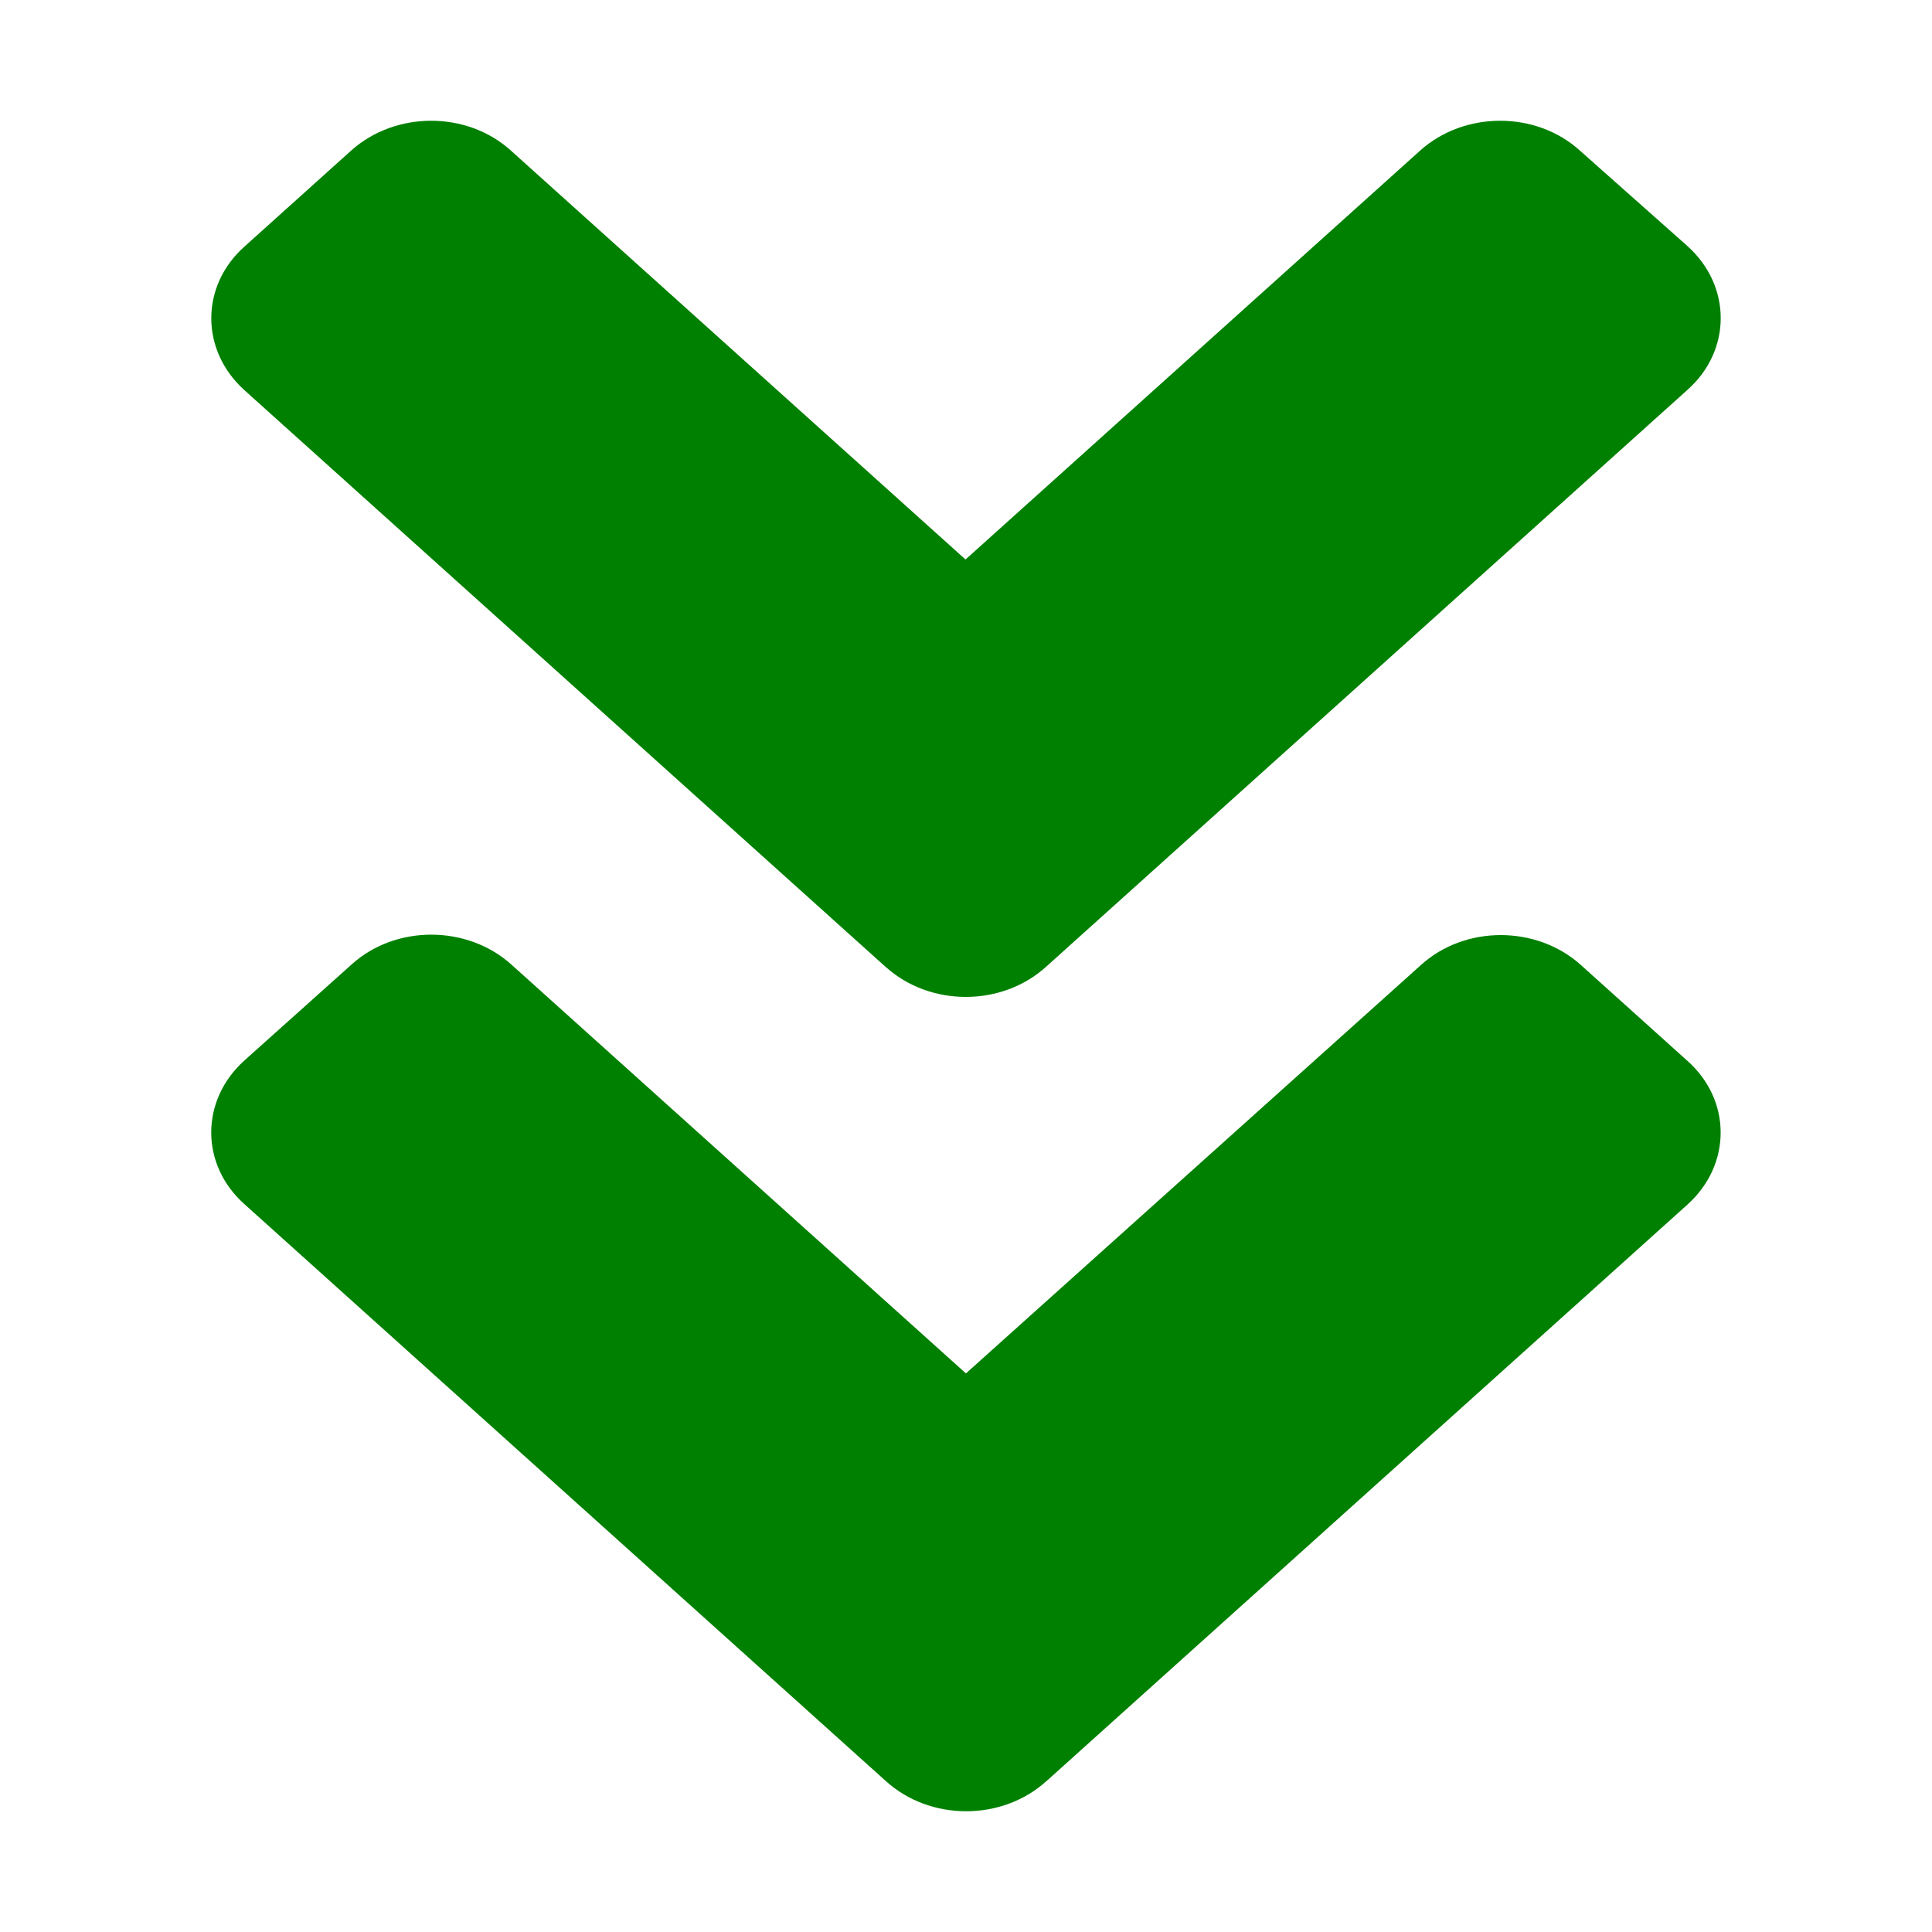
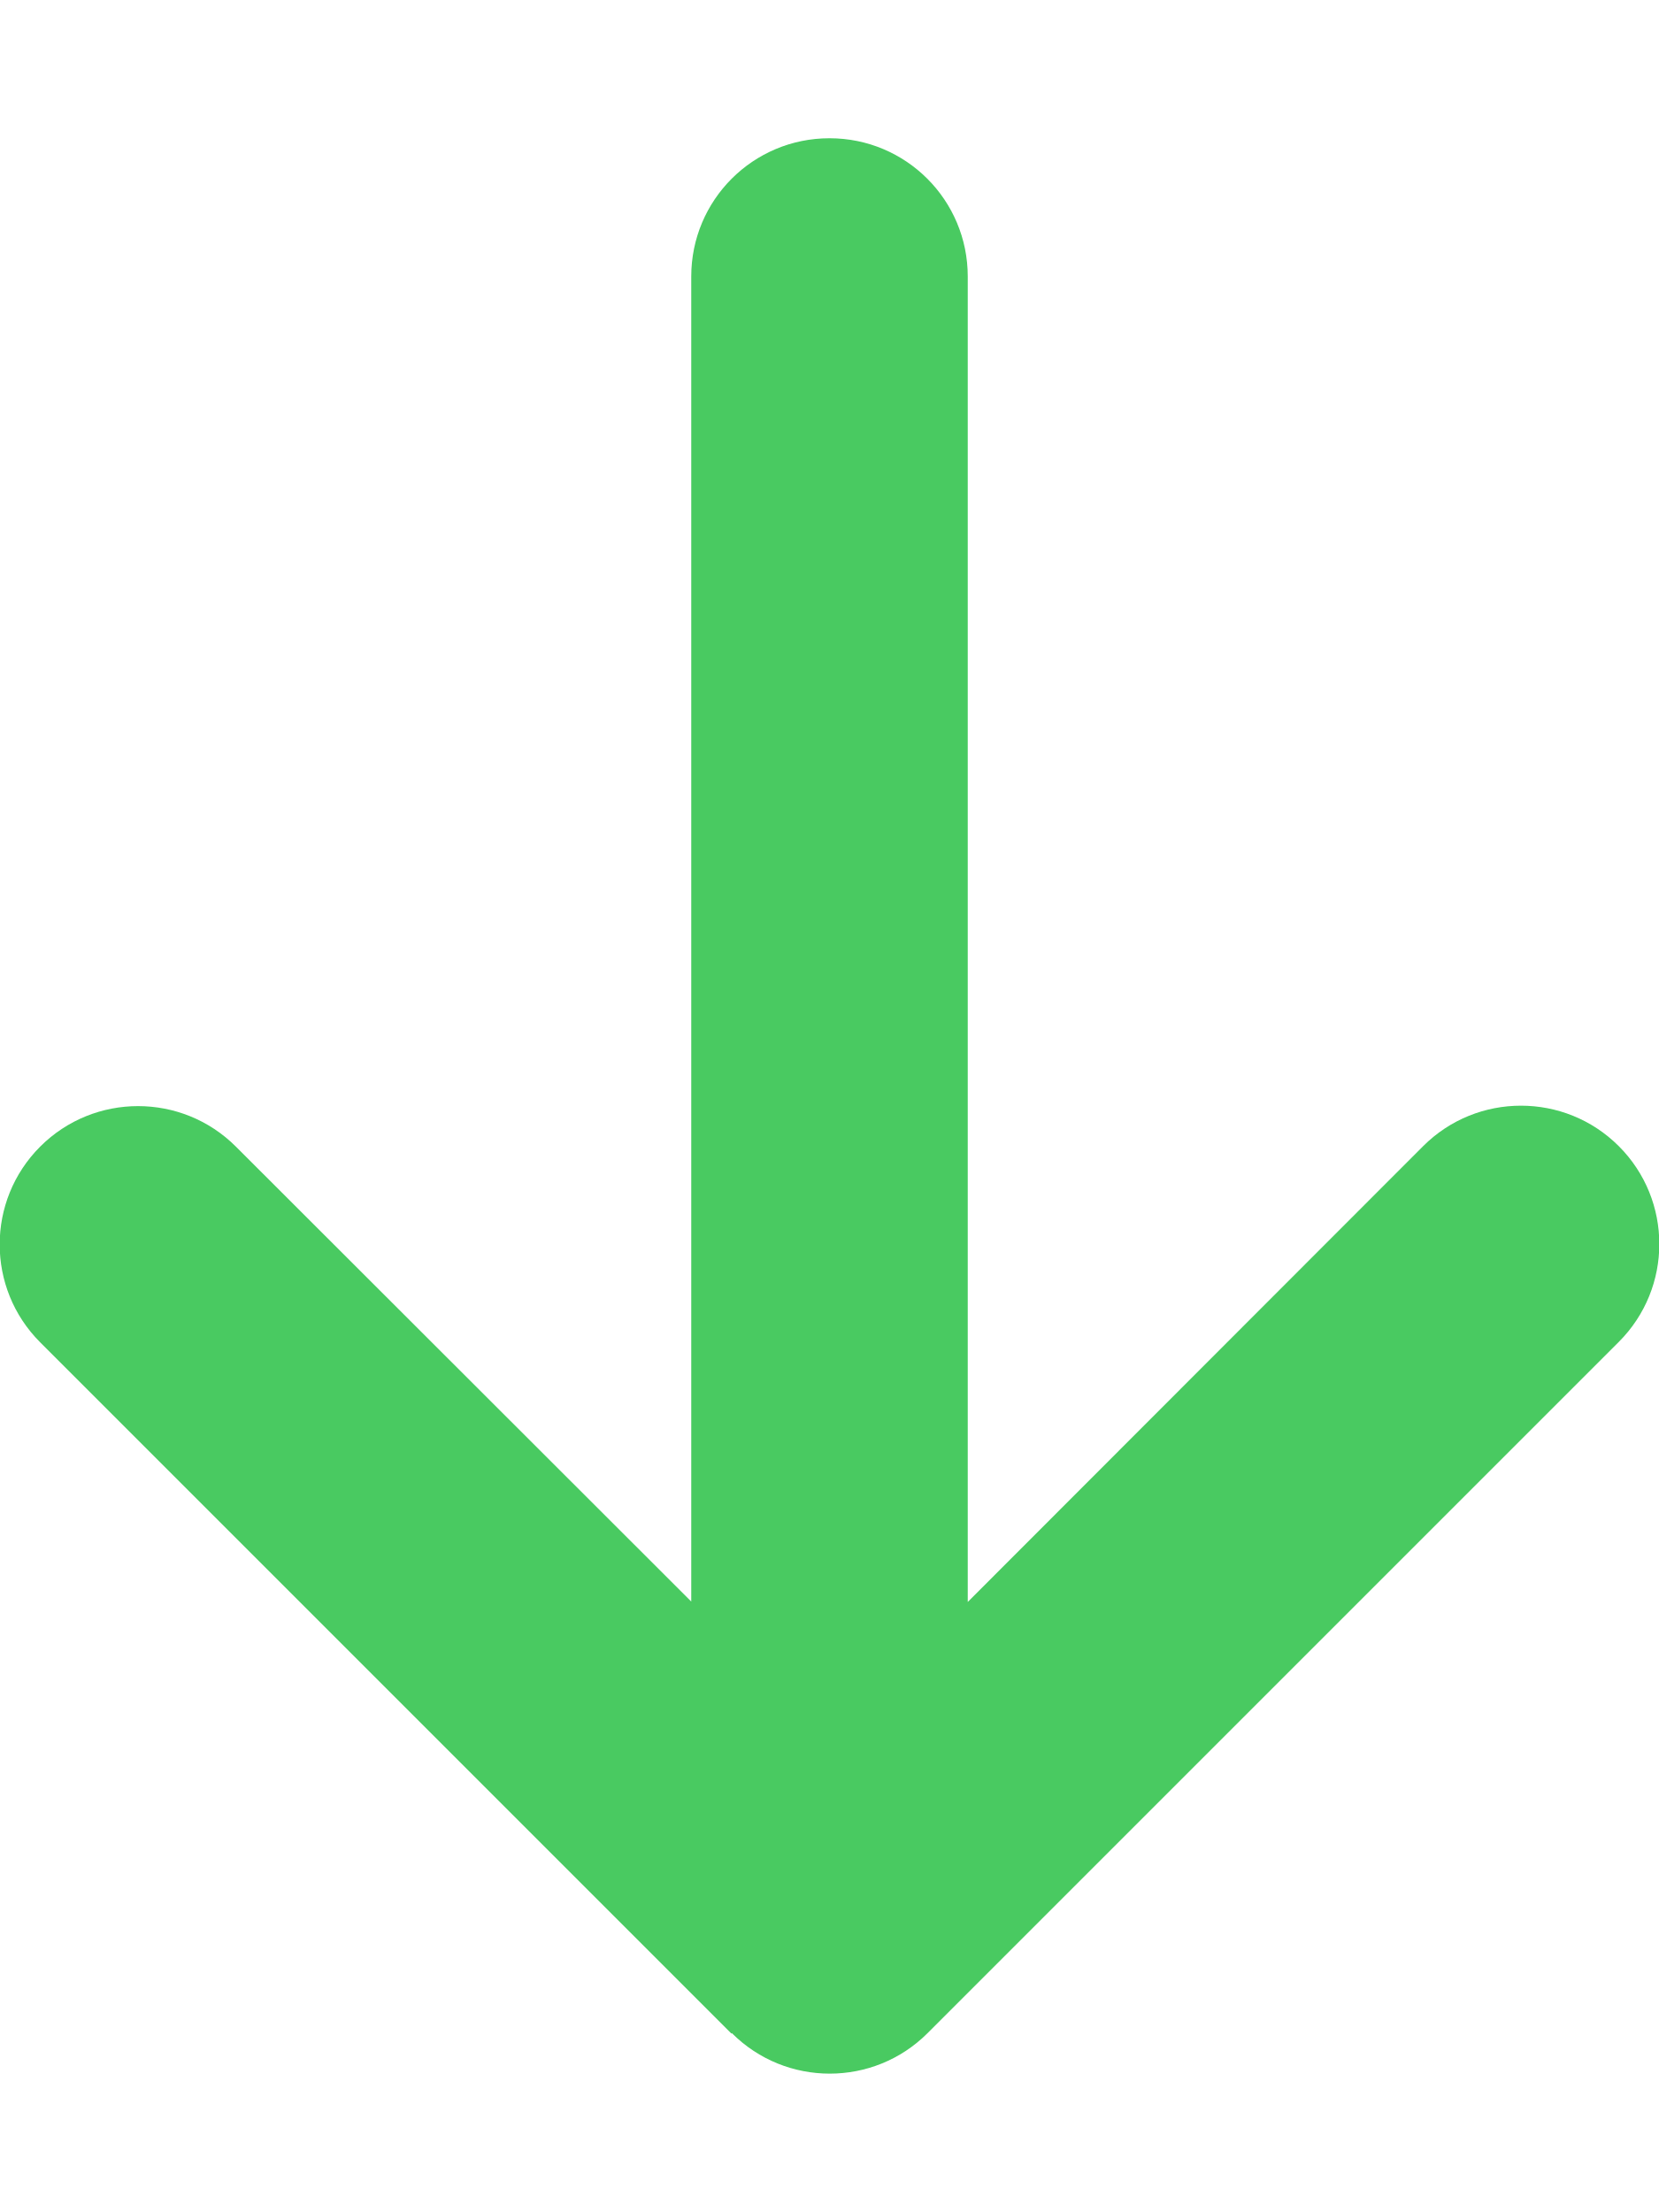
- <svg xmlns="http://www.w3.org/2000/svg" height="32" viewBox="0 0 32 32" width="32">
-   <path d="m14.672 16.018-10.622-9.554c-.734-.66-.734-1.728 0-2.381l1.765-1.588c.734-.66 1.921-.66 2.648 0l7.529 6.772 7.529-6.772c.734-.66 1.921-.66 2.648 0l1.781 1.581c.734.66.734 1.728 0 2.381l-10.622 9.554c-.734.667-1.921.667-2.655.007zm2.655 13.488 10.622-9.554c.734-.66.734-1.728 0-2.381l-1.765-1.588c-.734-.66-1.921-.66-2.648 0l-7.537 6.765-7.529-6.772c-.734-.66-1.921-.66-2.648 0l-1.773 1.588c-.734.66-.734 1.728 0 2.381l10.622 9.554c.734.667 1.921.667 2.655.007z" fill="#008000" stroke-width=".074" />
+ <svg xmlns="http://www.w3.org/2000/svg" viewBox="0 0 384 512">
+   <path fill="#49ca61" d="M169.4 470.6c12.5 12.5 32.8 12.5 45.3 0l160-160c12.5-12.5 12.5-32.8 0-45.3s-32.8-12.5-45.3 0L224 370.8 224 64c0-17.7-14.3-32-32-32s-32 14.3-32 32l0 306.7L54.6 265.4c-12.5-12.5-32.8-12.5-45.3 0s-12.5 32.8 0 45.3l160 160z" />
</svg>
